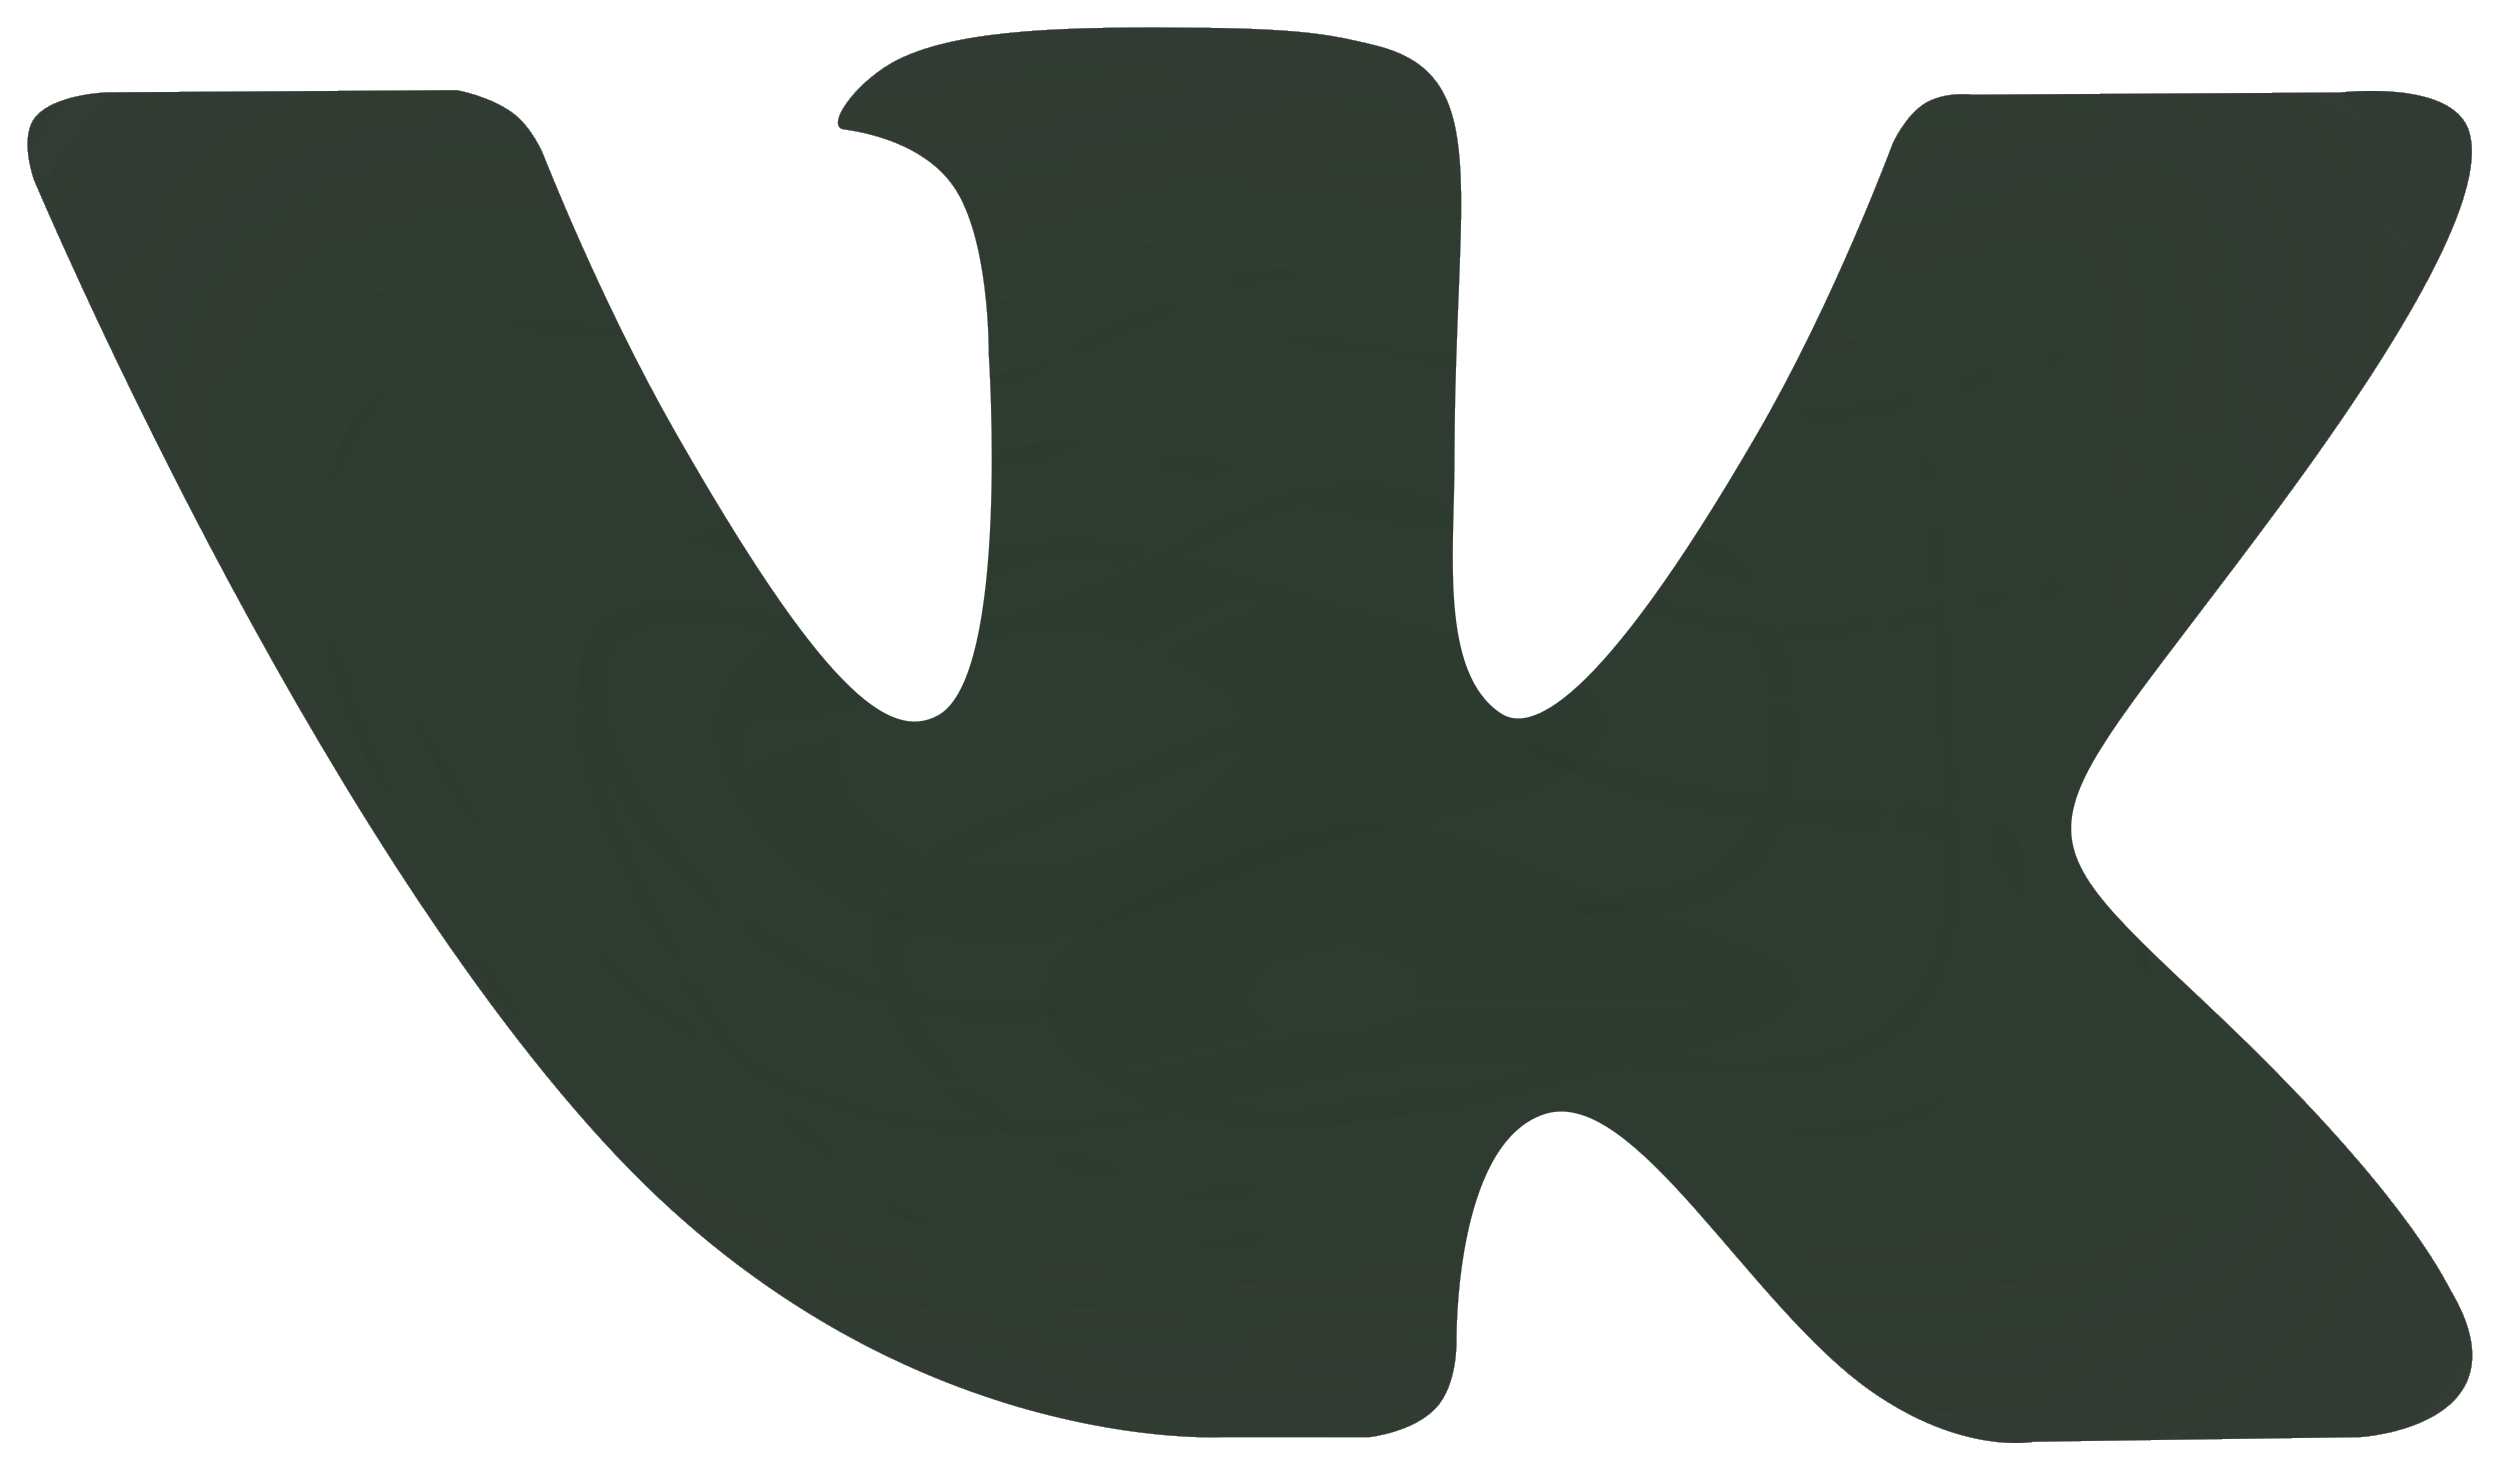
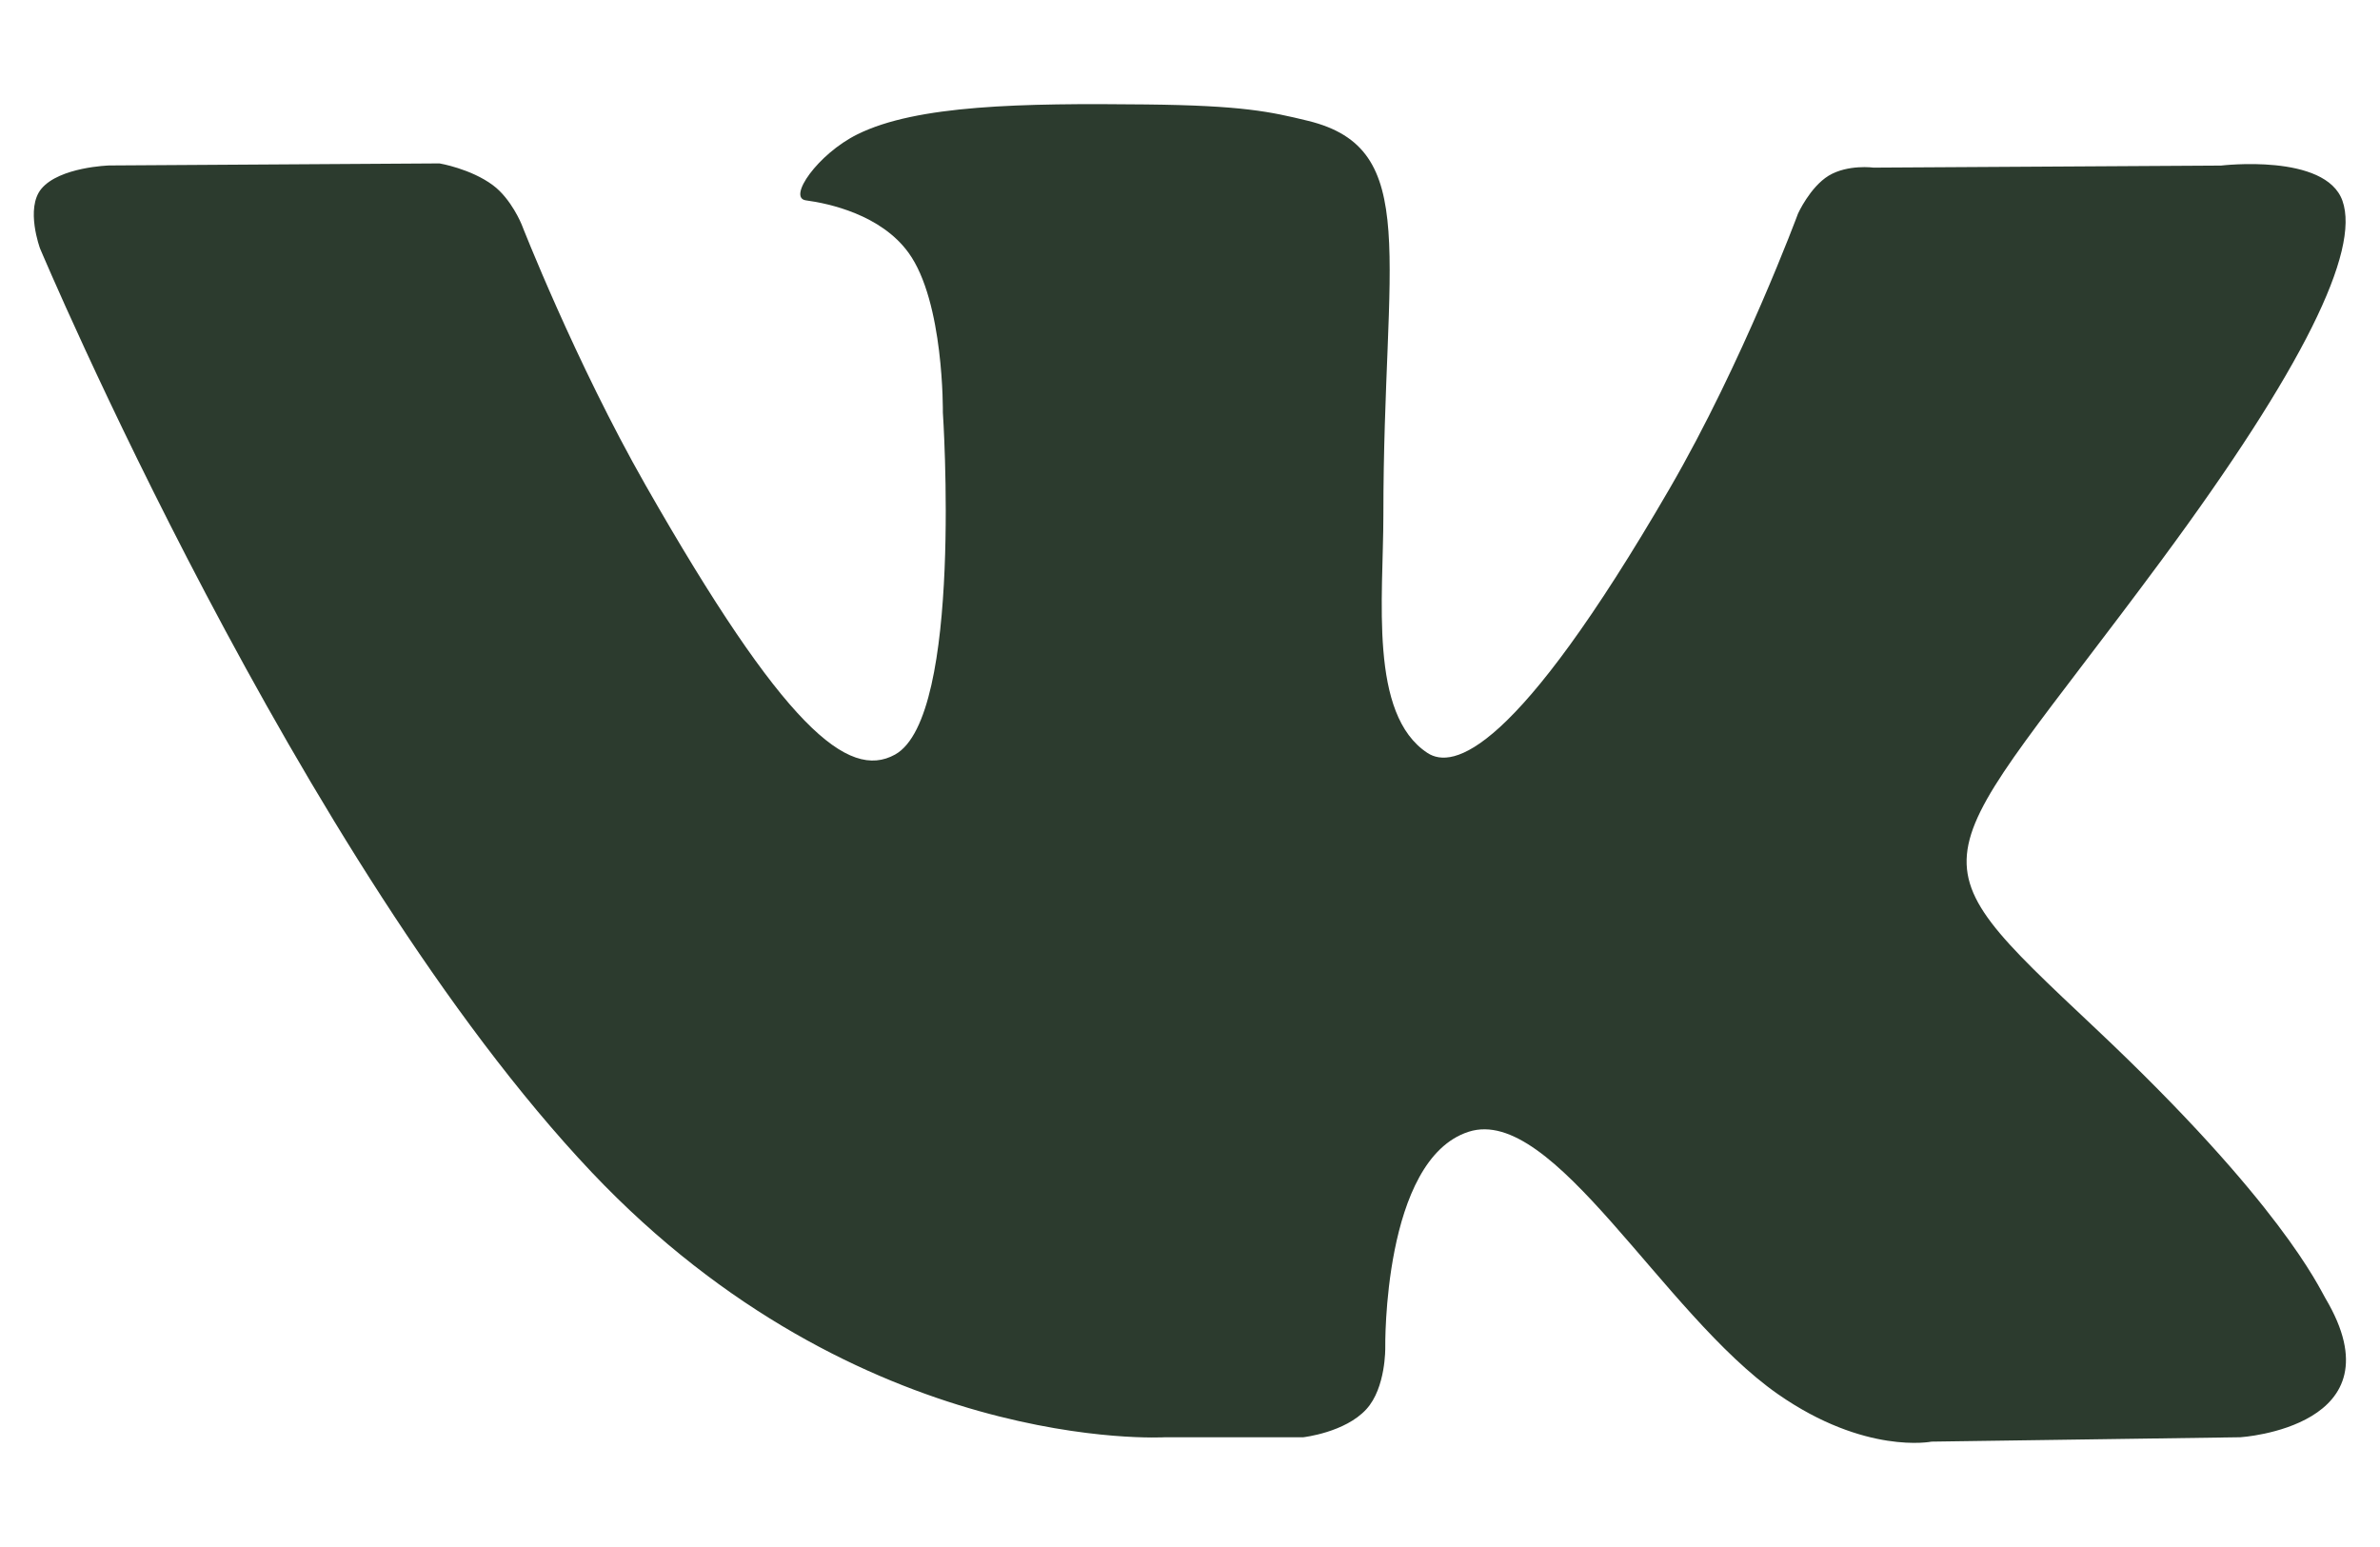
- <svg xmlns="http://www.w3.org/2000/svg" width="34" height="20" viewBox="0 0 34 20" fill="none">
-   <g filter="url(#filter0_ii_1148_2134)">
-     <path d="M16.643 19.544H18.63C18.63 19.544 19.23 19.476 19.535 19.141C19.818 18.833 19.808 18.255 19.808 18.255C19.808 18.255 19.768 15.55 21.007 15.151C22.227 14.759 23.794 17.766 25.454 18.924C26.709 19.799 27.663 19.607 27.663 19.607L32.104 19.544C32.104 19.544 34.427 19.398 33.326 17.545C33.236 17.393 32.684 16.174 30.024 13.669C27.239 11.046 27.613 11.472 30.967 6.936C33.01 4.173 33.827 2.486 33.571 1.765C33.328 1.077 31.825 1.259 31.825 1.259L26.83 1.288C26.83 1.288 26.46 1.238 26.183 1.404C25.915 1.569 25.743 1.948 25.743 1.948C25.743 1.948 24.951 4.087 23.895 5.904C21.67 9.74 20.778 9.943 20.415 9.704C19.569 9.15 19.781 7.473 19.781 6.284C19.781 2.566 20.336 1.016 18.698 0.616C18.154 0.483 17.755 0.394 16.364 0.379C14.581 0.36 13.071 0.386 12.216 0.81C11.647 1.092 11.209 1.723 11.477 1.759C11.807 1.803 12.555 1.963 12.952 2.511C13.465 3.218 13.447 4.808 13.447 4.808C13.447 4.808 13.742 9.184 12.759 9.728C12.084 10.101 11.159 9.34 9.174 5.858C8.158 4.076 7.389 2.104 7.389 2.104C7.389 2.104 7.241 1.737 6.978 1.541C6.658 1.303 6.209 1.227 6.209 1.227L1.458 1.257C1.458 1.257 0.745 1.278 0.484 1.592C0.251 1.872 0.465 2.45 0.465 2.45C0.465 2.45 4.185 11.28 8.395 15.731C12.258 19.812 16.643 19.544 16.643 19.544Z" fill="#2C3B2E" />
-   </g>
-   <defs>
-     <filter id="filter0_ii_1148_2134" x="-2" y="-2" width="38" height="24" filterUnits="userSpaceOnUse" color-interpolation-filters="sRGB">
-       <feFlood flood-opacity="0" result="BackgroundImageFix" />
-       <feBlend mode="normal" in="SourceGraphic" in2="BackgroundImageFix" result="shape" />
-       <feColorMatrix in="SourceAlpha" type="matrix" values="0 0 0 0 0 0 0 0 0 0 0 0 0 0 0 0 0 0 127 0" result="hardAlpha" />
-       <feOffset dx="-2" dy="-2" />
-       <feGaussianBlur stdDeviation="5" />
-       <feComposite in2="hardAlpha" operator="arithmetic" k2="-1" k3="1" />
-       <feColorMatrix type="matrix" values="0 0 0 0 0.231 0 0 0 0 0.231 0 0 0 0 0.231 0 0 0 0.25 0" />
-       <feBlend mode="normal" in2="shape" result="effect1_innerShadow_1148_2134" />
-       <feColorMatrix in="SourceAlpha" type="matrix" values="0 0 0 0 0 0 0 0 0 0 0 0 0 0 0 0 0 0 127 0" result="hardAlpha" />
-       <feOffset dx="2" dy="2" />
-       <feGaussianBlur stdDeviation="5" />
-       <feComposite in2="hardAlpha" operator="arithmetic" k2="-1" k3="1" />
-       <feColorMatrix type="matrix" values="0 0 0 0 0.231 0 0 0 0 0.231 0 0 0 0 0.231 0 0 0 0.25 0" />
-       <feBlend mode="normal" in2="effect1_innerShadow_1148_2134" result="effect2_innerShadow_1148_2134" />
-     </filter>
-   </defs>
+ <svg xmlns="http://www.w3.org/2000/svg" width="40" height="26" viewBox="0 0 44 26" fill="none">
+   <path d="M21.541 25.271H24.095C24.095 25.271 24.867 25.184 25.26 24.753C25.623 24.357 25.61 23.614 25.61 23.614C25.61 23.614 25.559 20.136 27.152 19.623C28.72 19.119 30.735 22.985 32.869 24.474C34.483 25.599 35.709 25.352 35.709 25.352L41.419 25.271C41.419 25.271 44.406 25.084 42.99 22.7C42.875 22.505 42.165 20.938 38.745 17.717C35.164 14.344 35.645 14.892 39.958 9.06C42.584 5.508 43.634 3.339 43.306 2.412C42.993 1.528 41.061 1.761 41.061 1.761L34.638 1.799C34.638 1.799 34.163 1.734 33.807 1.948C33.462 2.16 33.241 2.648 33.241 2.648C33.241 2.648 32.223 5.397 30.866 7.734C28.004 12.666 26.858 12.926 26.39 12.62C25.303 11.907 25.575 9.751 25.575 8.222C25.575 3.442 26.289 1.449 24.183 0.934C23.483 0.764 22.97 0.65 21.183 0.631C18.89 0.606 16.948 0.639 15.85 1.184C15.118 1.547 14.554 2.358 14.899 2.404C15.323 2.461 16.285 2.667 16.796 3.372C17.456 4.28 17.431 6.324 17.431 6.324C17.431 6.324 17.811 11.95 16.547 12.65C15.679 13.13 14.49 12.151 11.938 7.675C10.632 5.384 9.643 2.848 9.643 2.848C9.643 2.848 9.453 2.377 9.114 2.125C8.703 1.818 8.125 1.721 8.125 1.721L2.018 1.759C2.018 1.759 1.101 1.786 0.765 2.19C0.465 2.55 0.74 3.293 0.74 3.293C0.74 3.293 5.523 14.645 10.936 20.369C15.903 25.615 21.541 25.271 21.541 25.271Z" fill="#2C3B2E" />
</svg>
